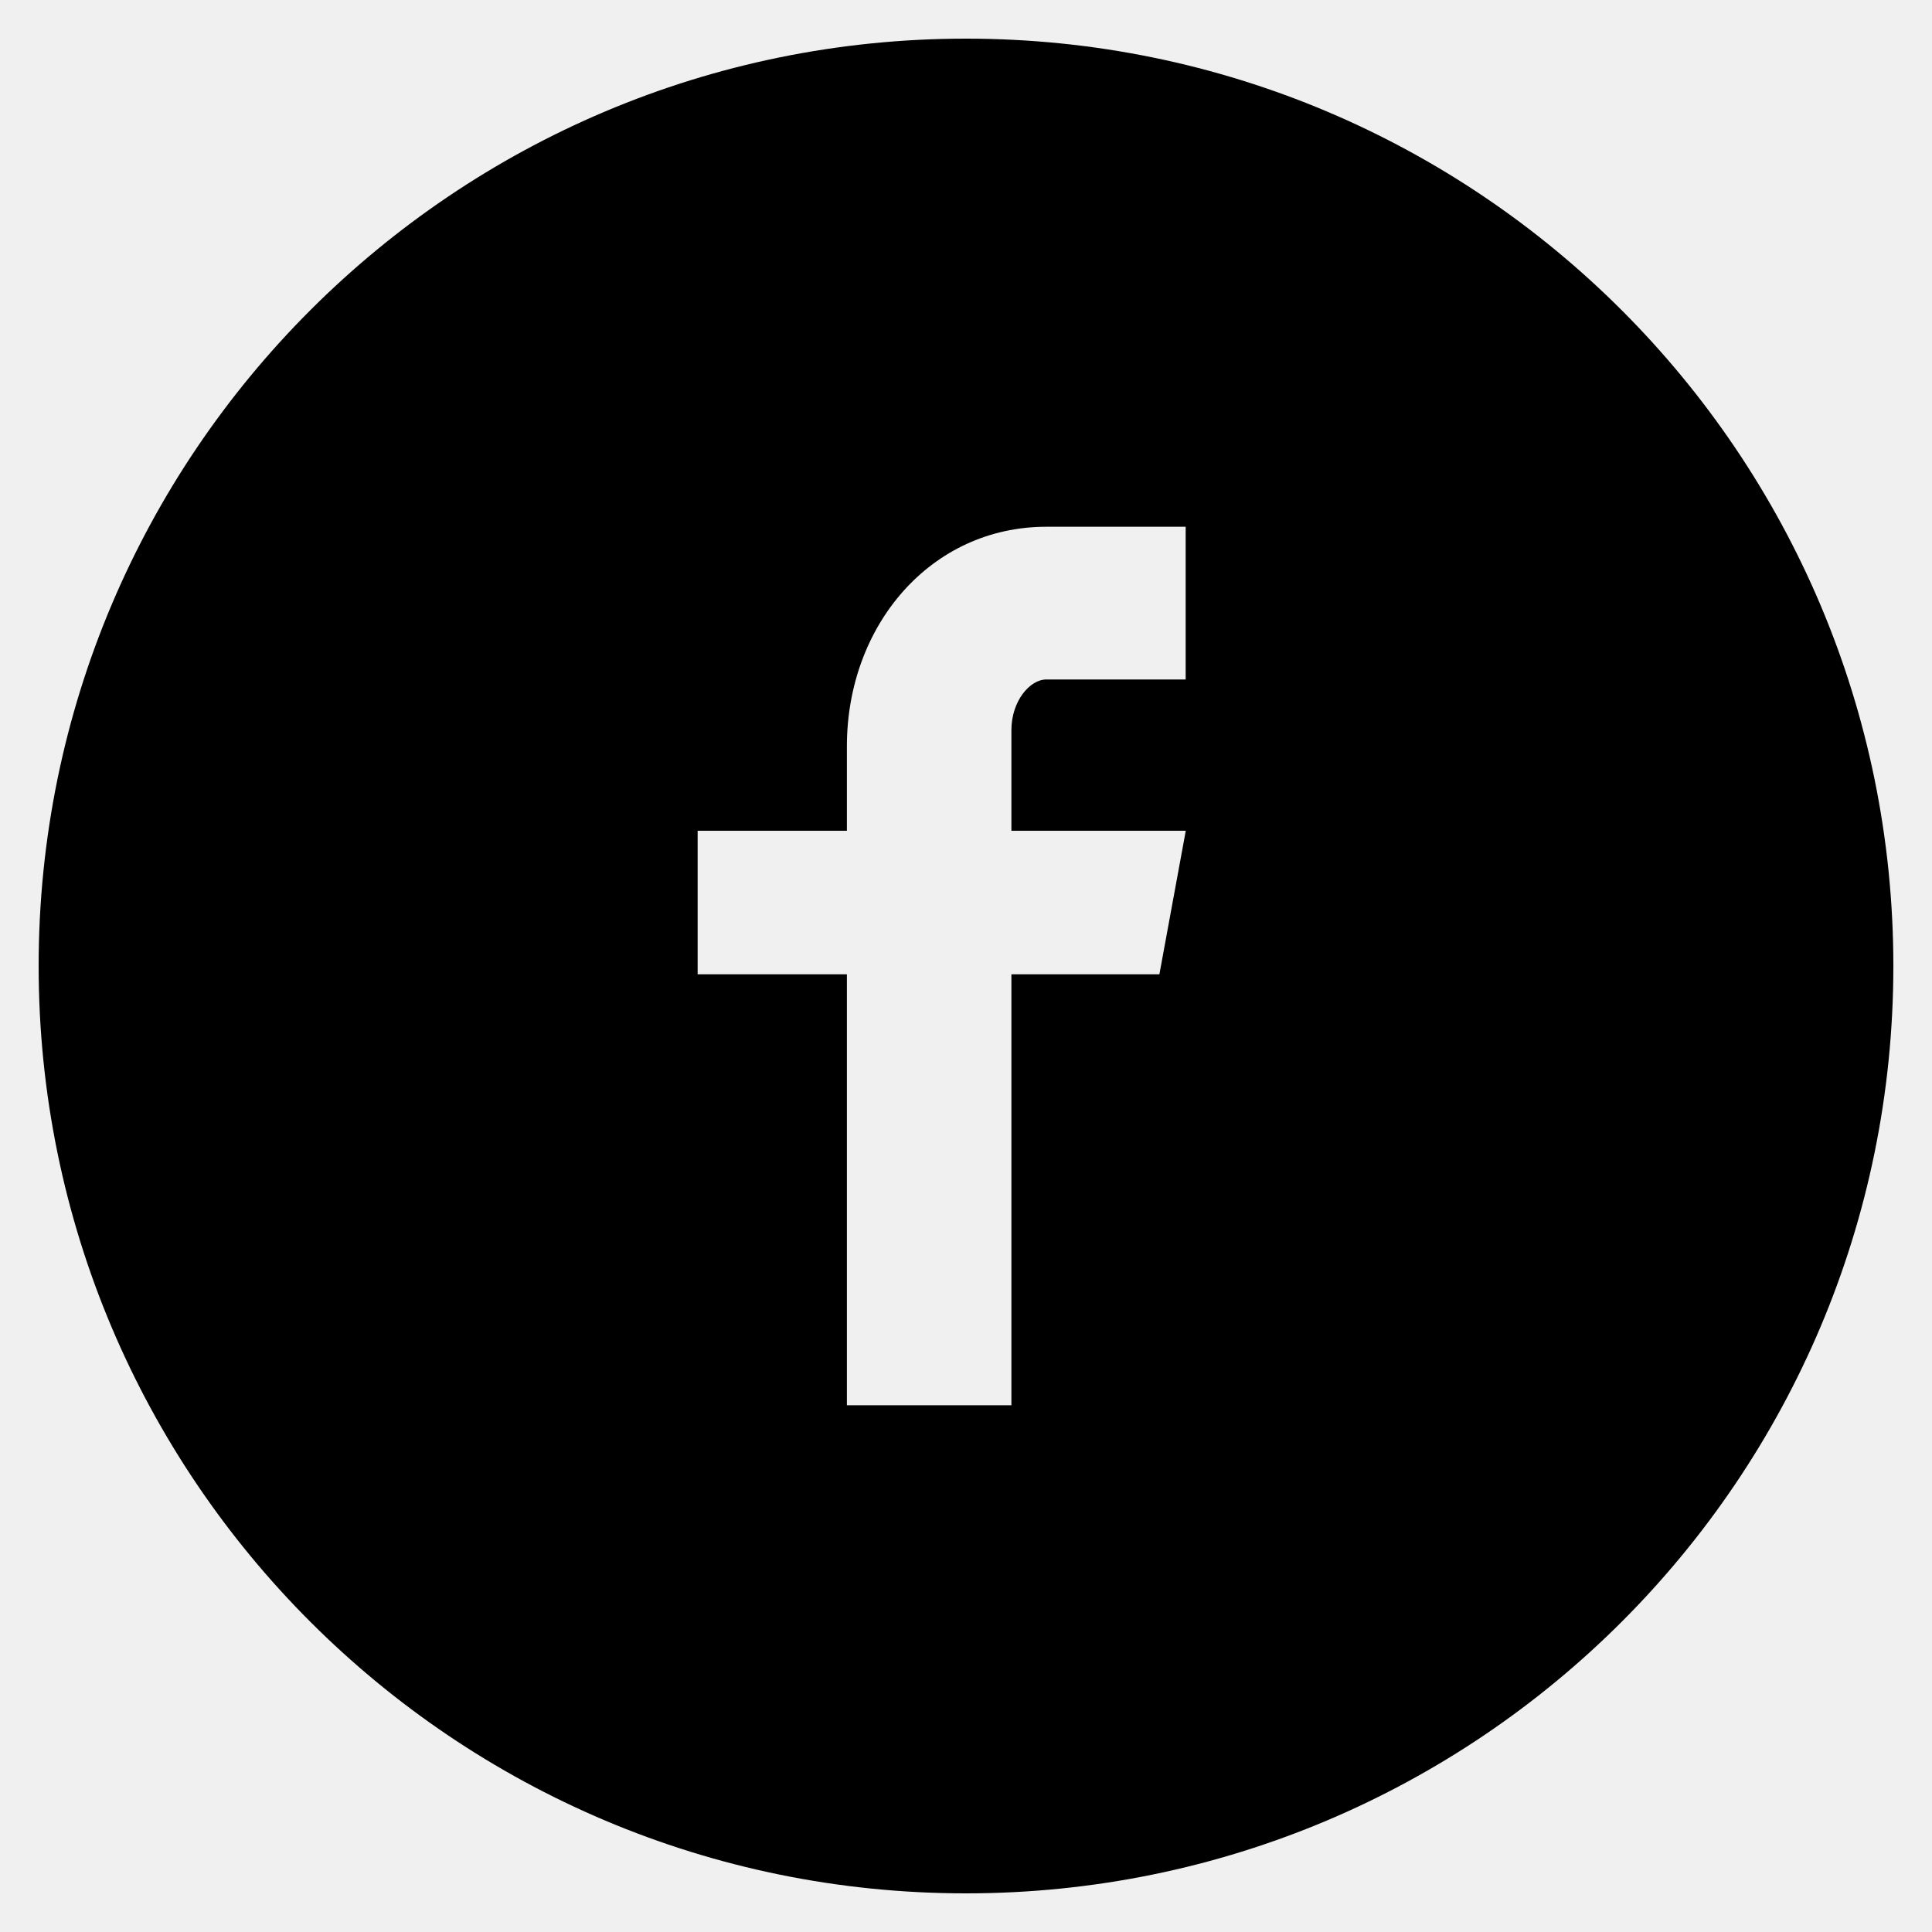
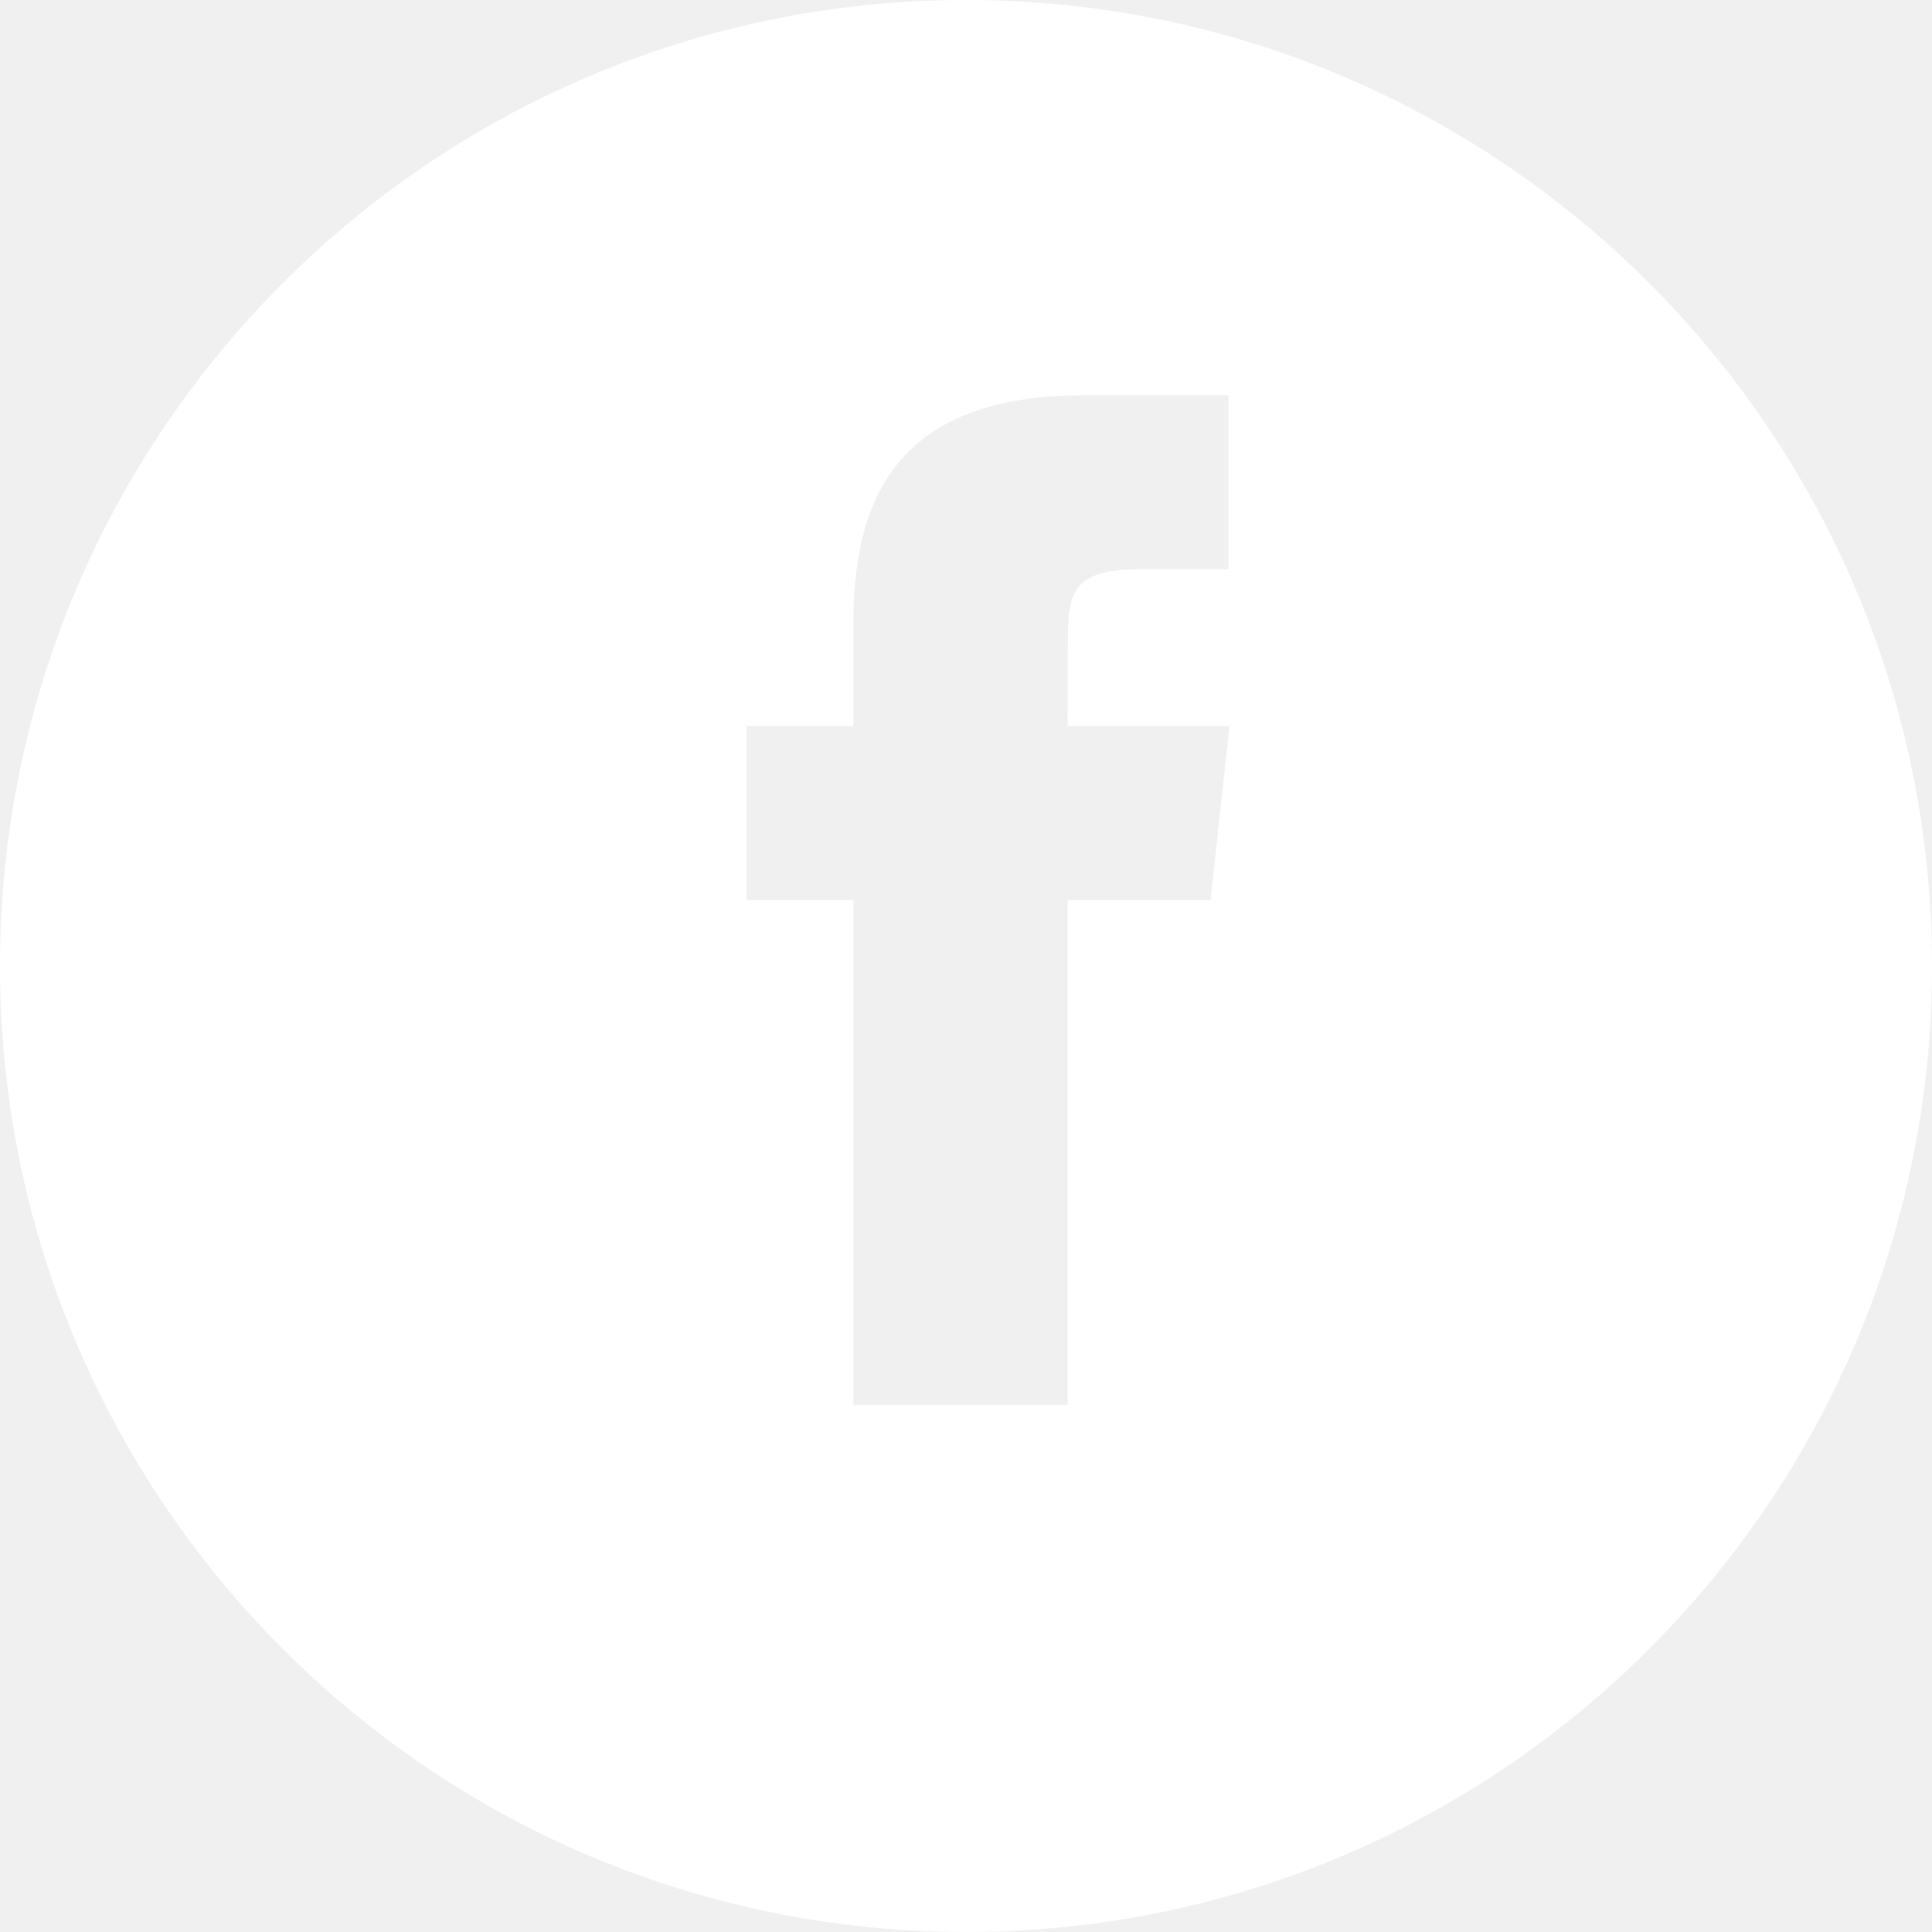
- <svg xmlns="http://www.w3.org/2000/svg" version="1.1" id="Facebook_w_x2F__circle" x="0px" y="0px" viewBox="0 0 20 20" enable-background="new 0 0 20 20" xml:space="preserve">
-   <path d="M10,0.4c-5.302,0-9.6,4.298-9.6,9.6s4.298,9.6,9.6,9.6s9.6-4.298,9.6-9.6S15.302,0.4,10,0.4z M12.274,7.034h-1.443  c-0.171,0-0.361,0.225-0.361,0.524V8.6h1.805l-0.273,1.486H10.47v4.461H8.767v-4.461H7.222V8.6h1.545V7.726  c0-1.254,0.87-2.273,2.064-2.273h1.443V7.034z" />
+ <svg xmlns="http://www.w3.org/2000/svg" width="44px" height="44px" viewBox="0 0 44 44" version="1.1">
+   <defs />
+   <g id="Social-Icons" stroke="none" stroke-width="1" fill="none" fill-rule="evenodd">
+     <g id="social-icons" transform="translate(-40, -40)" fill="#FFFFFF">
+       <g id="facebook" transform="translate(40, 40)">
+         <path d="M22,44 C9.85,44 0,34.15 0,22 C0,9.85 9.85,0 22,0 C34.15,0 44,9.85 44,22 C44,34.15 34.15,44 22,44 Z M19.437,32 L24.314,32 L24.314,20.499 L27.569,20.499 L28,16.536 L24.314,16.536 L24.321,14.552 C24.321,13.518 24.421,12.964 25.944,12.964 L27.978,12.964 L27.978,9 L24.723,9 C20.813,9 19.437,10.923 19.437,14.156 L19.437,16.536 L17,16.536 L17,20.499 L19.437,20.499 L19.437,32 Z" id="Combined-Shape" />
+       </g>
+     </g>
+   </g>
</svg>
